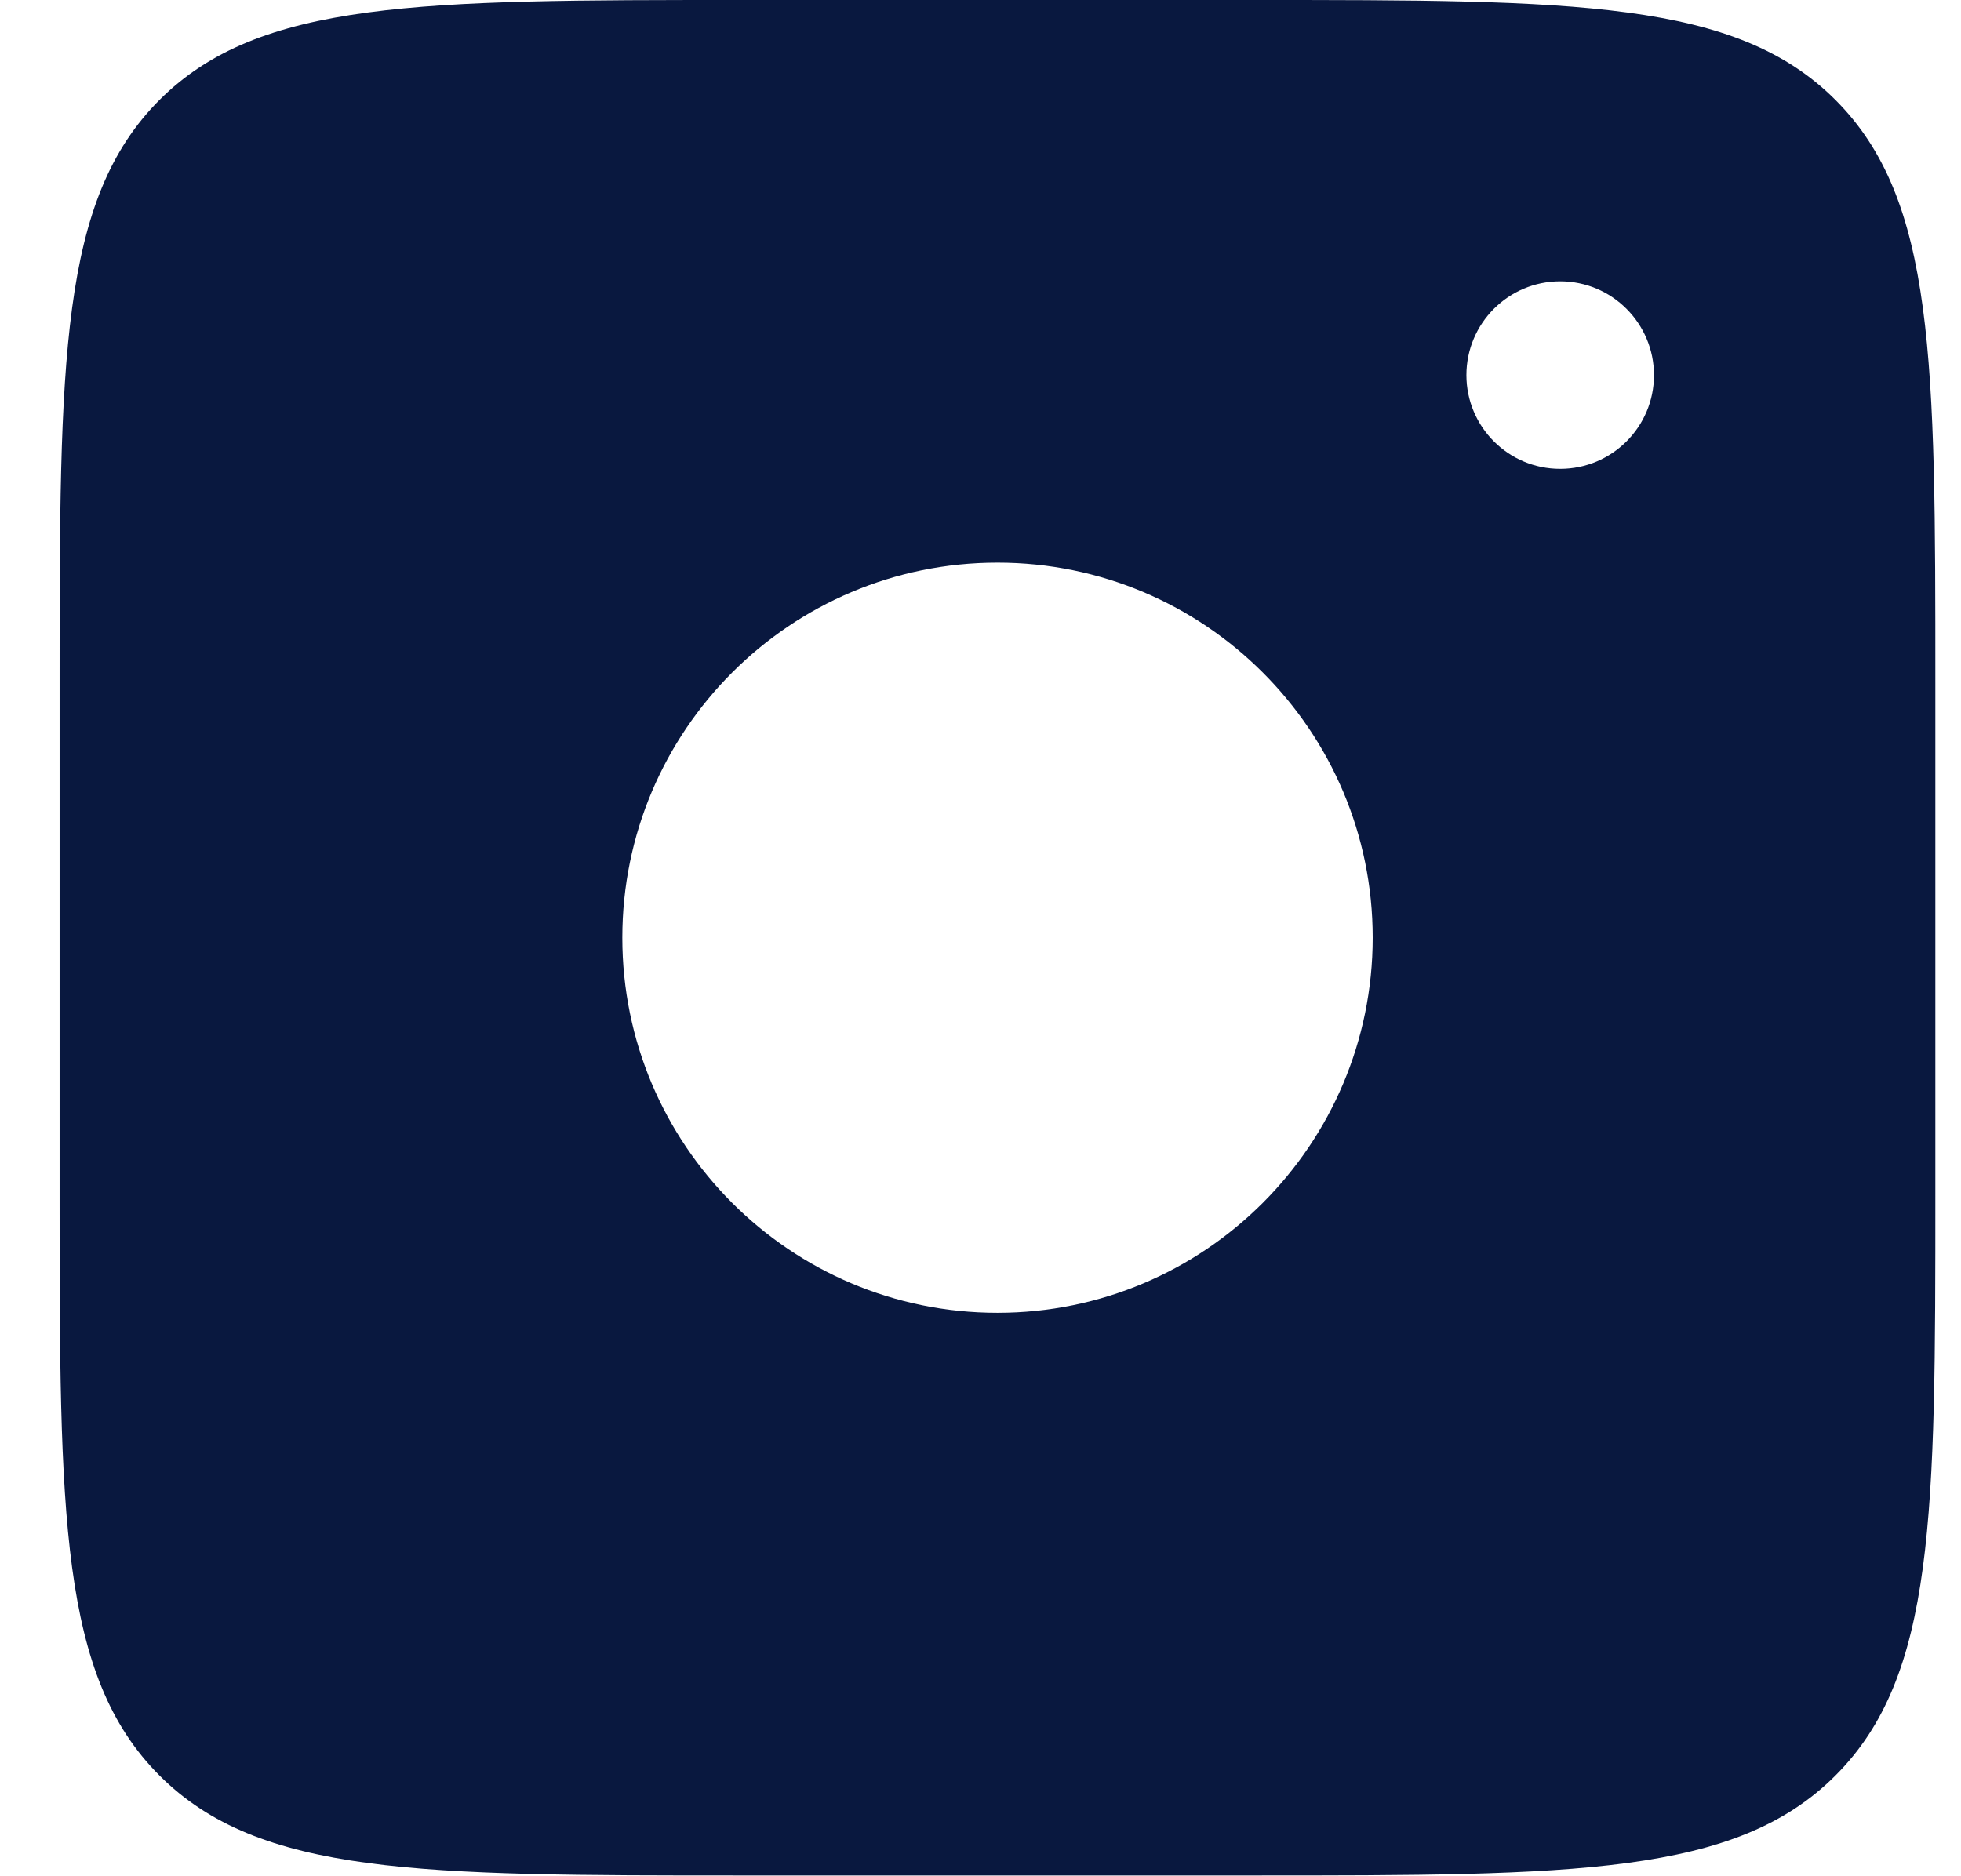
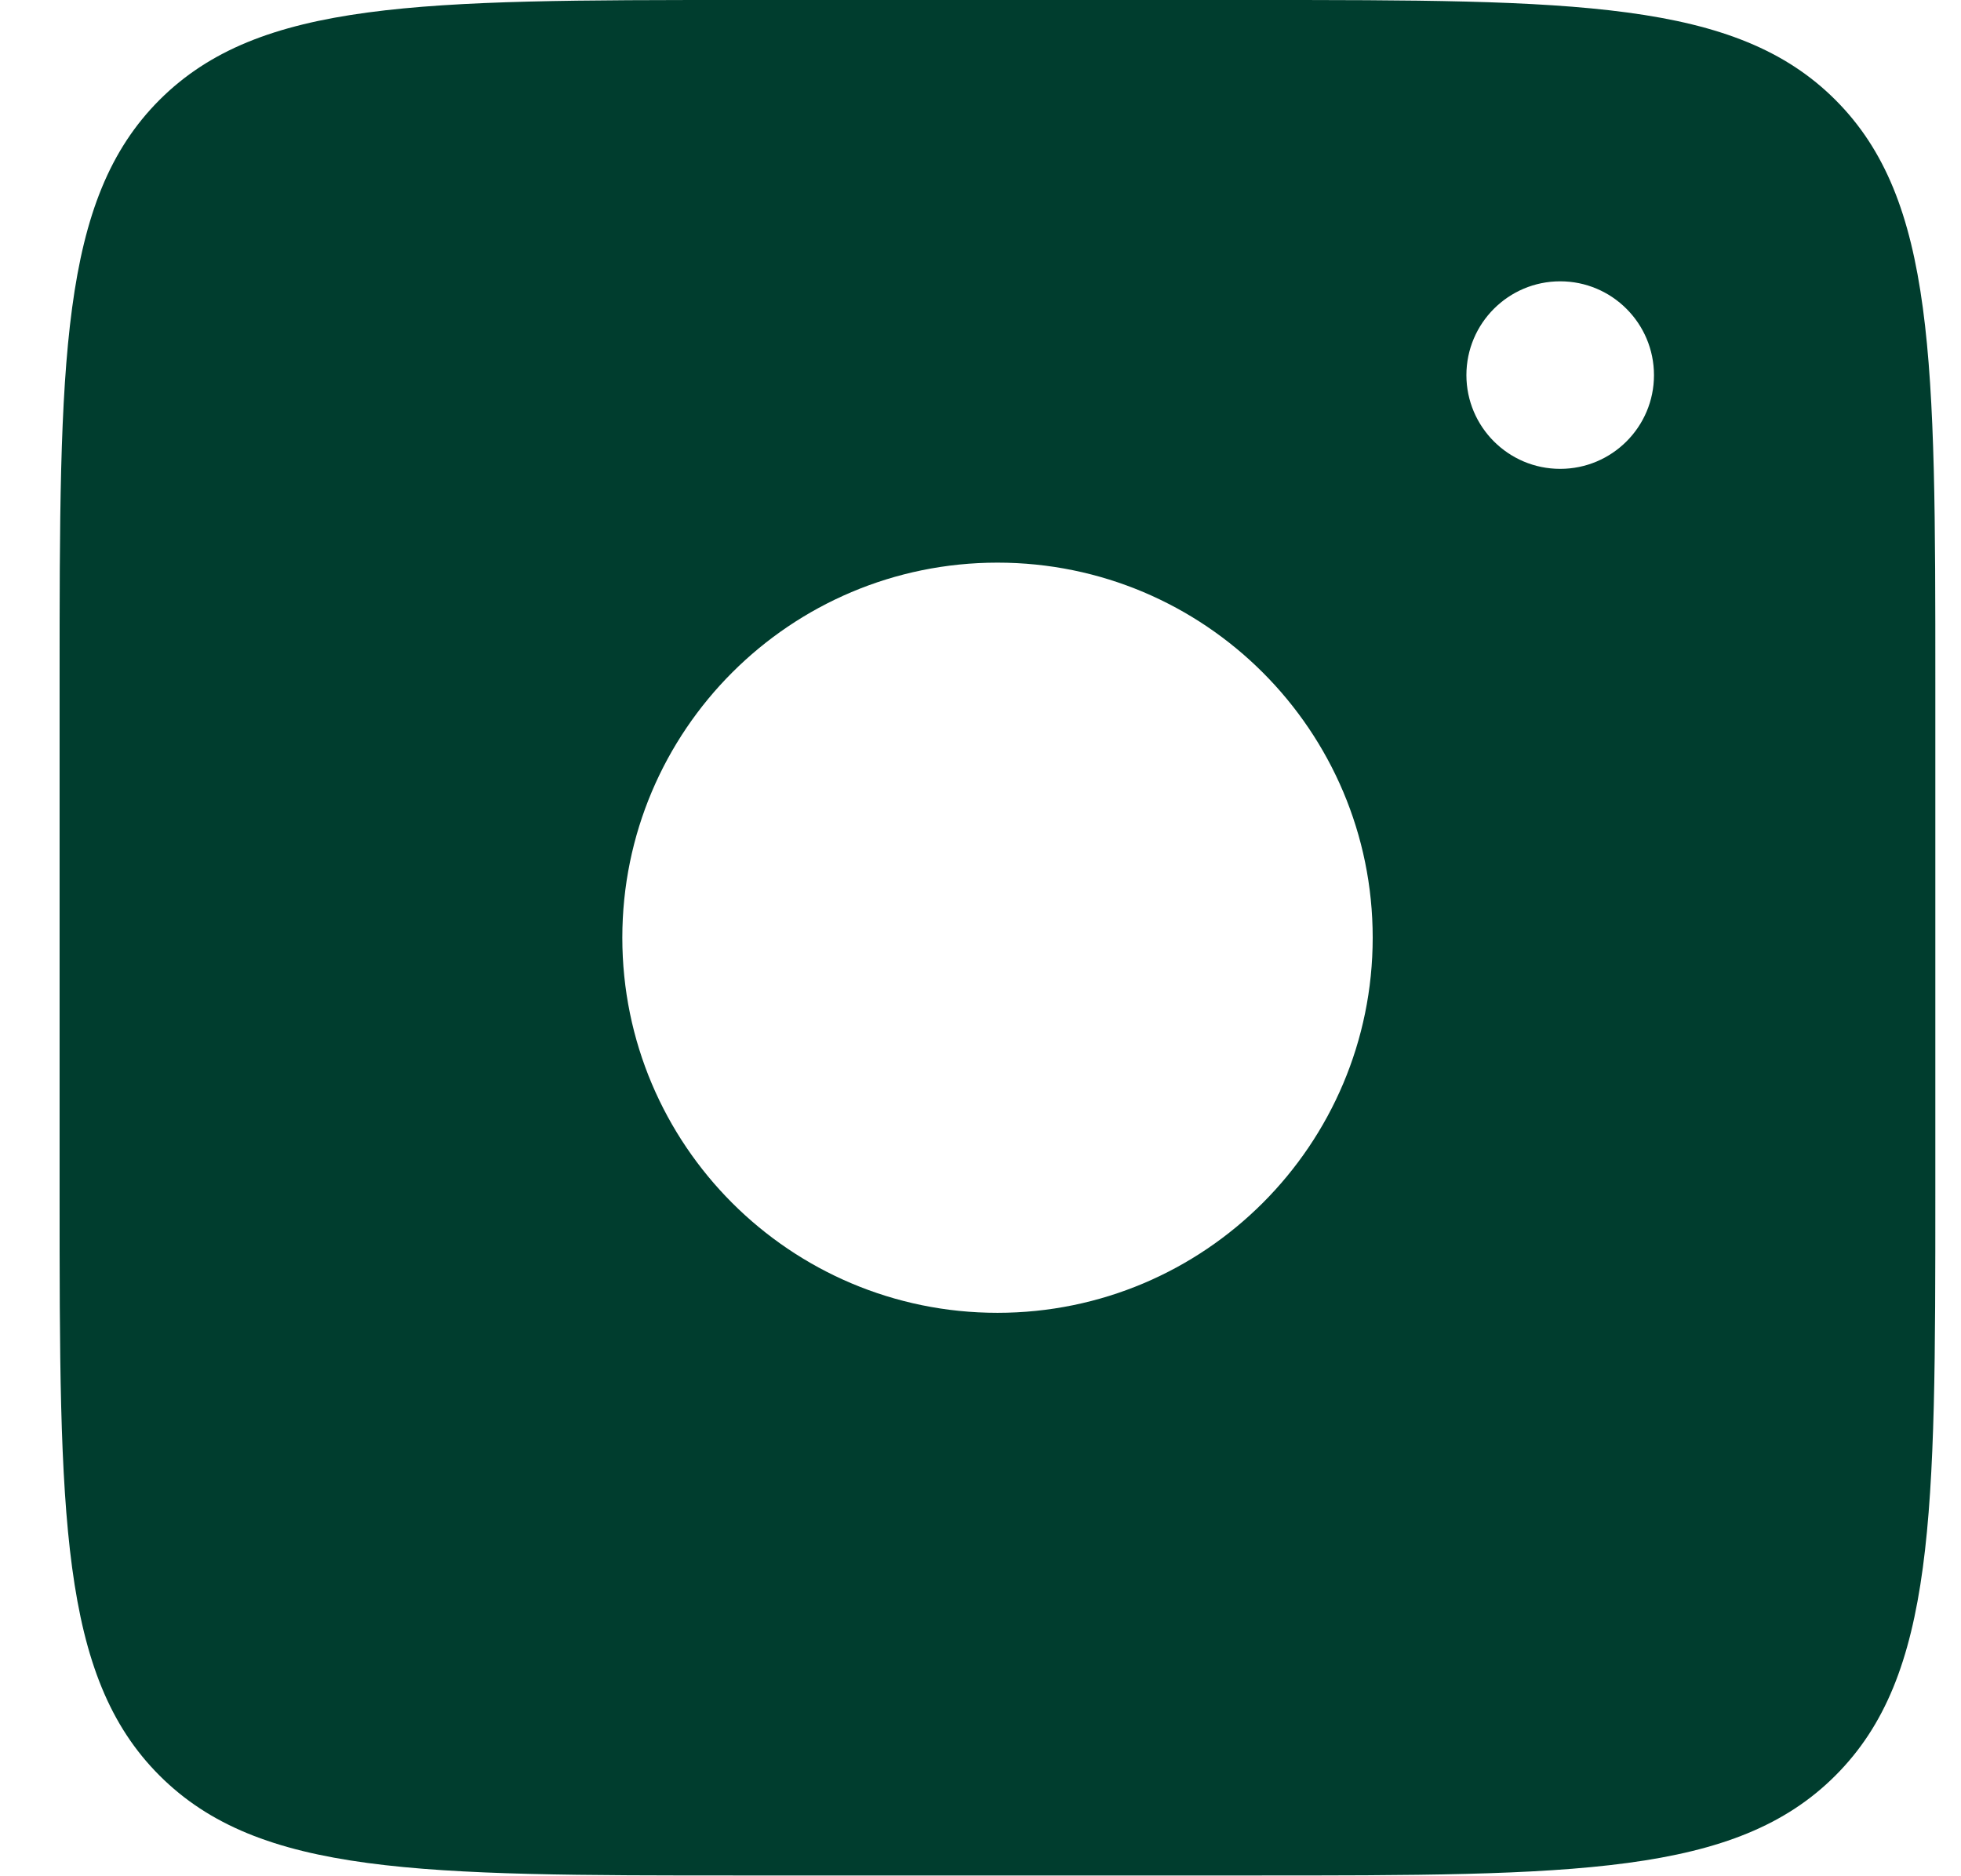
<svg xmlns="http://www.w3.org/2000/svg" width="23" height="22" viewBox="0 0 23 22" fill="none">
-   <path d="M14.699 0C18.47 0 20.356 0.001 21.527 1.172C22.699 2.344 22.699 4.229 22.699 8V14C22.699 17.771 22.699 19.657 21.527 20.828C20.356 22 18.47 22 14.699 22H8.699C4.928 22 3.043 22 1.871 20.828C0.7 19.657 0.699 17.771 0.699 14V8C0.699 4.229 0.7 2.344 1.871 1.172C3.043 0.001 4.928 0 8.699 0H14.699ZM11.699 6.6C9.269 6.6 7.299 8.57 7.299 11C7.299 13.43 9.269 15.4 11.699 15.4C14.129 15.4 16.099 13.43 16.1 11C16.1 8.57 14.129 6.6 11.699 6.6ZM18.299 3.3C17.692 3.3 17.199 3.793 17.199 4.401C17.2 5.008 17.692 5.5 18.299 5.5C18.906 5.5 19.399 5.008 19.399 4.401C19.399 3.793 18.906 3.3 18.299 3.3Z" fill="#09183F" />
+   <path d="M14.699 0C18.47 0 20.356 0.001 21.527 1.172C22.699 2.344 22.699 4.229 22.699 8V14C22.699 17.771 22.699 19.657 21.527 20.828C20.356 22 18.47 22 14.699 22H8.699C4.928 22 3.043 22 1.871 20.828C0.7 19.657 0.699 17.771 0.699 14V8C0.699 4.229 0.7 2.344 1.871 1.172C3.043 0.001 4.928 0 8.699 0H14.699ZM11.699 6.6C9.269 6.6 7.299 8.57 7.299 11C7.299 13.43 9.269 15.4 11.699 15.4C14.129 15.4 16.099 13.43 16.1 11C16.1 8.57 14.129 6.6 11.699 6.6ZM18.299 3.3C17.692 3.3 17.199 3.793 17.199 4.401C17.2 5.008 17.692 5.5 18.299 5.5C18.906 5.5 19.399 5.008 19.399 4.401C19.399 3.793 18.906 3.3 18.299 3.3Z" fill="#003D2E" />
</svg>
